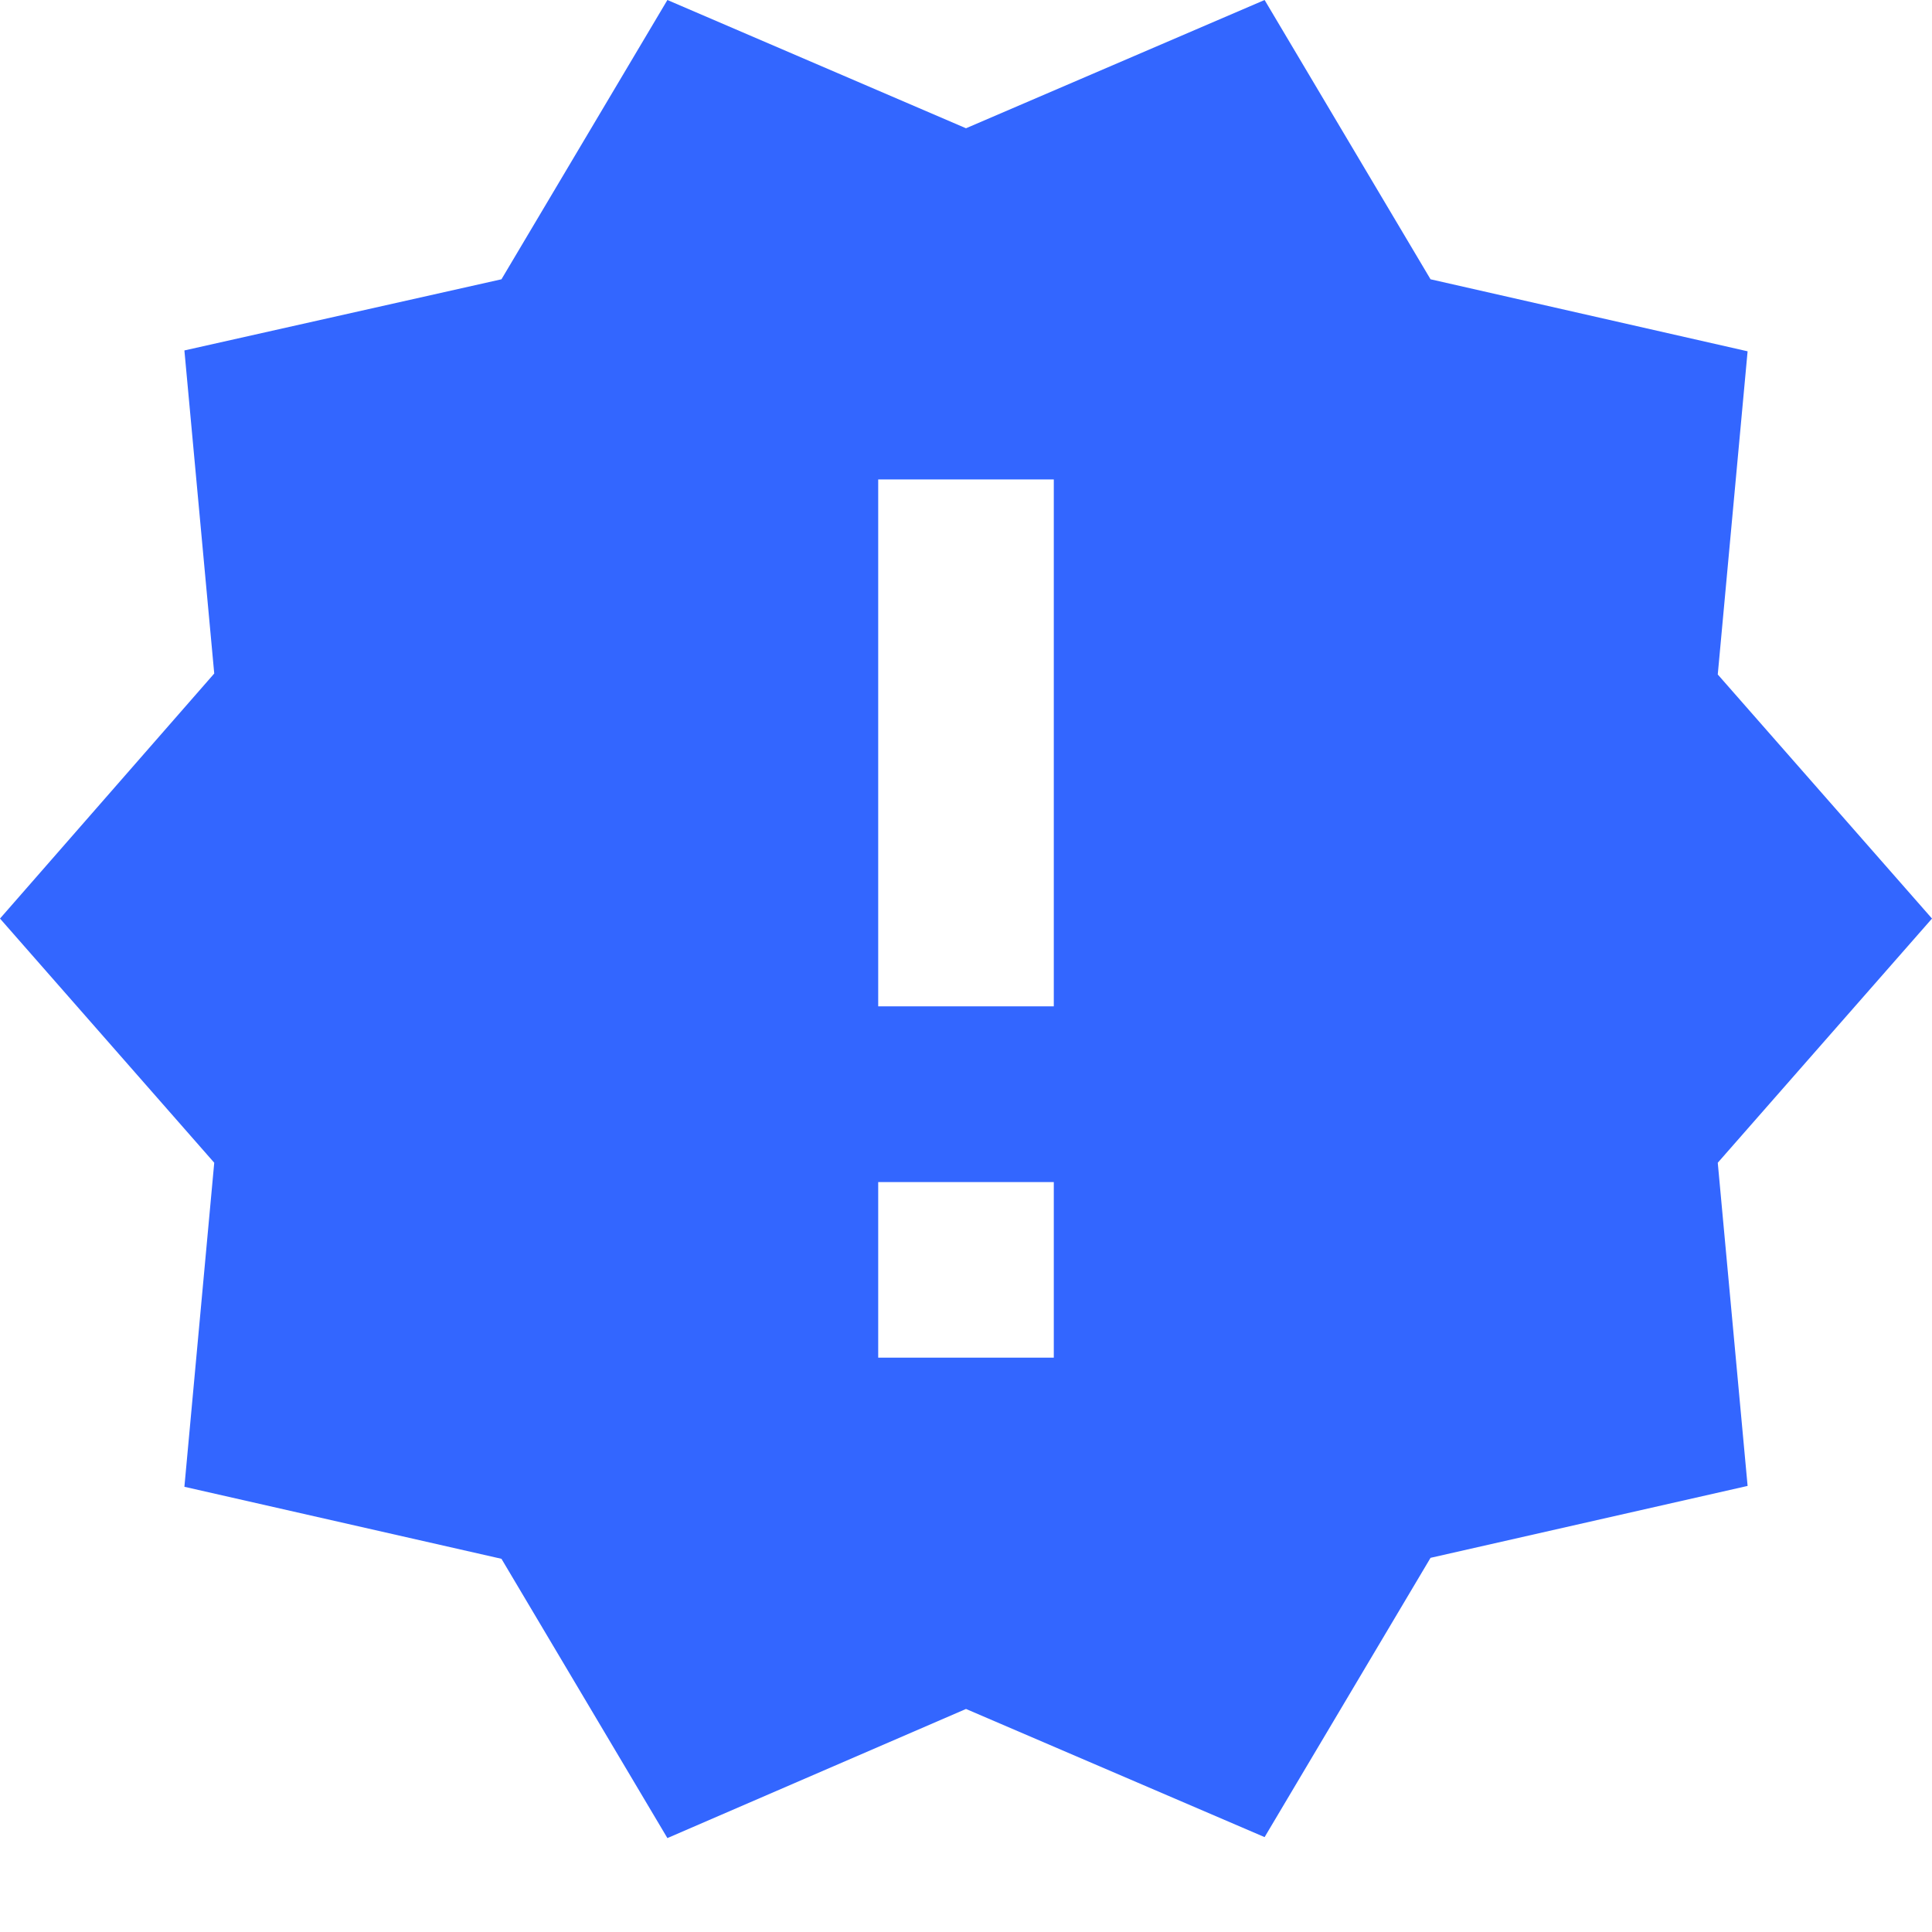
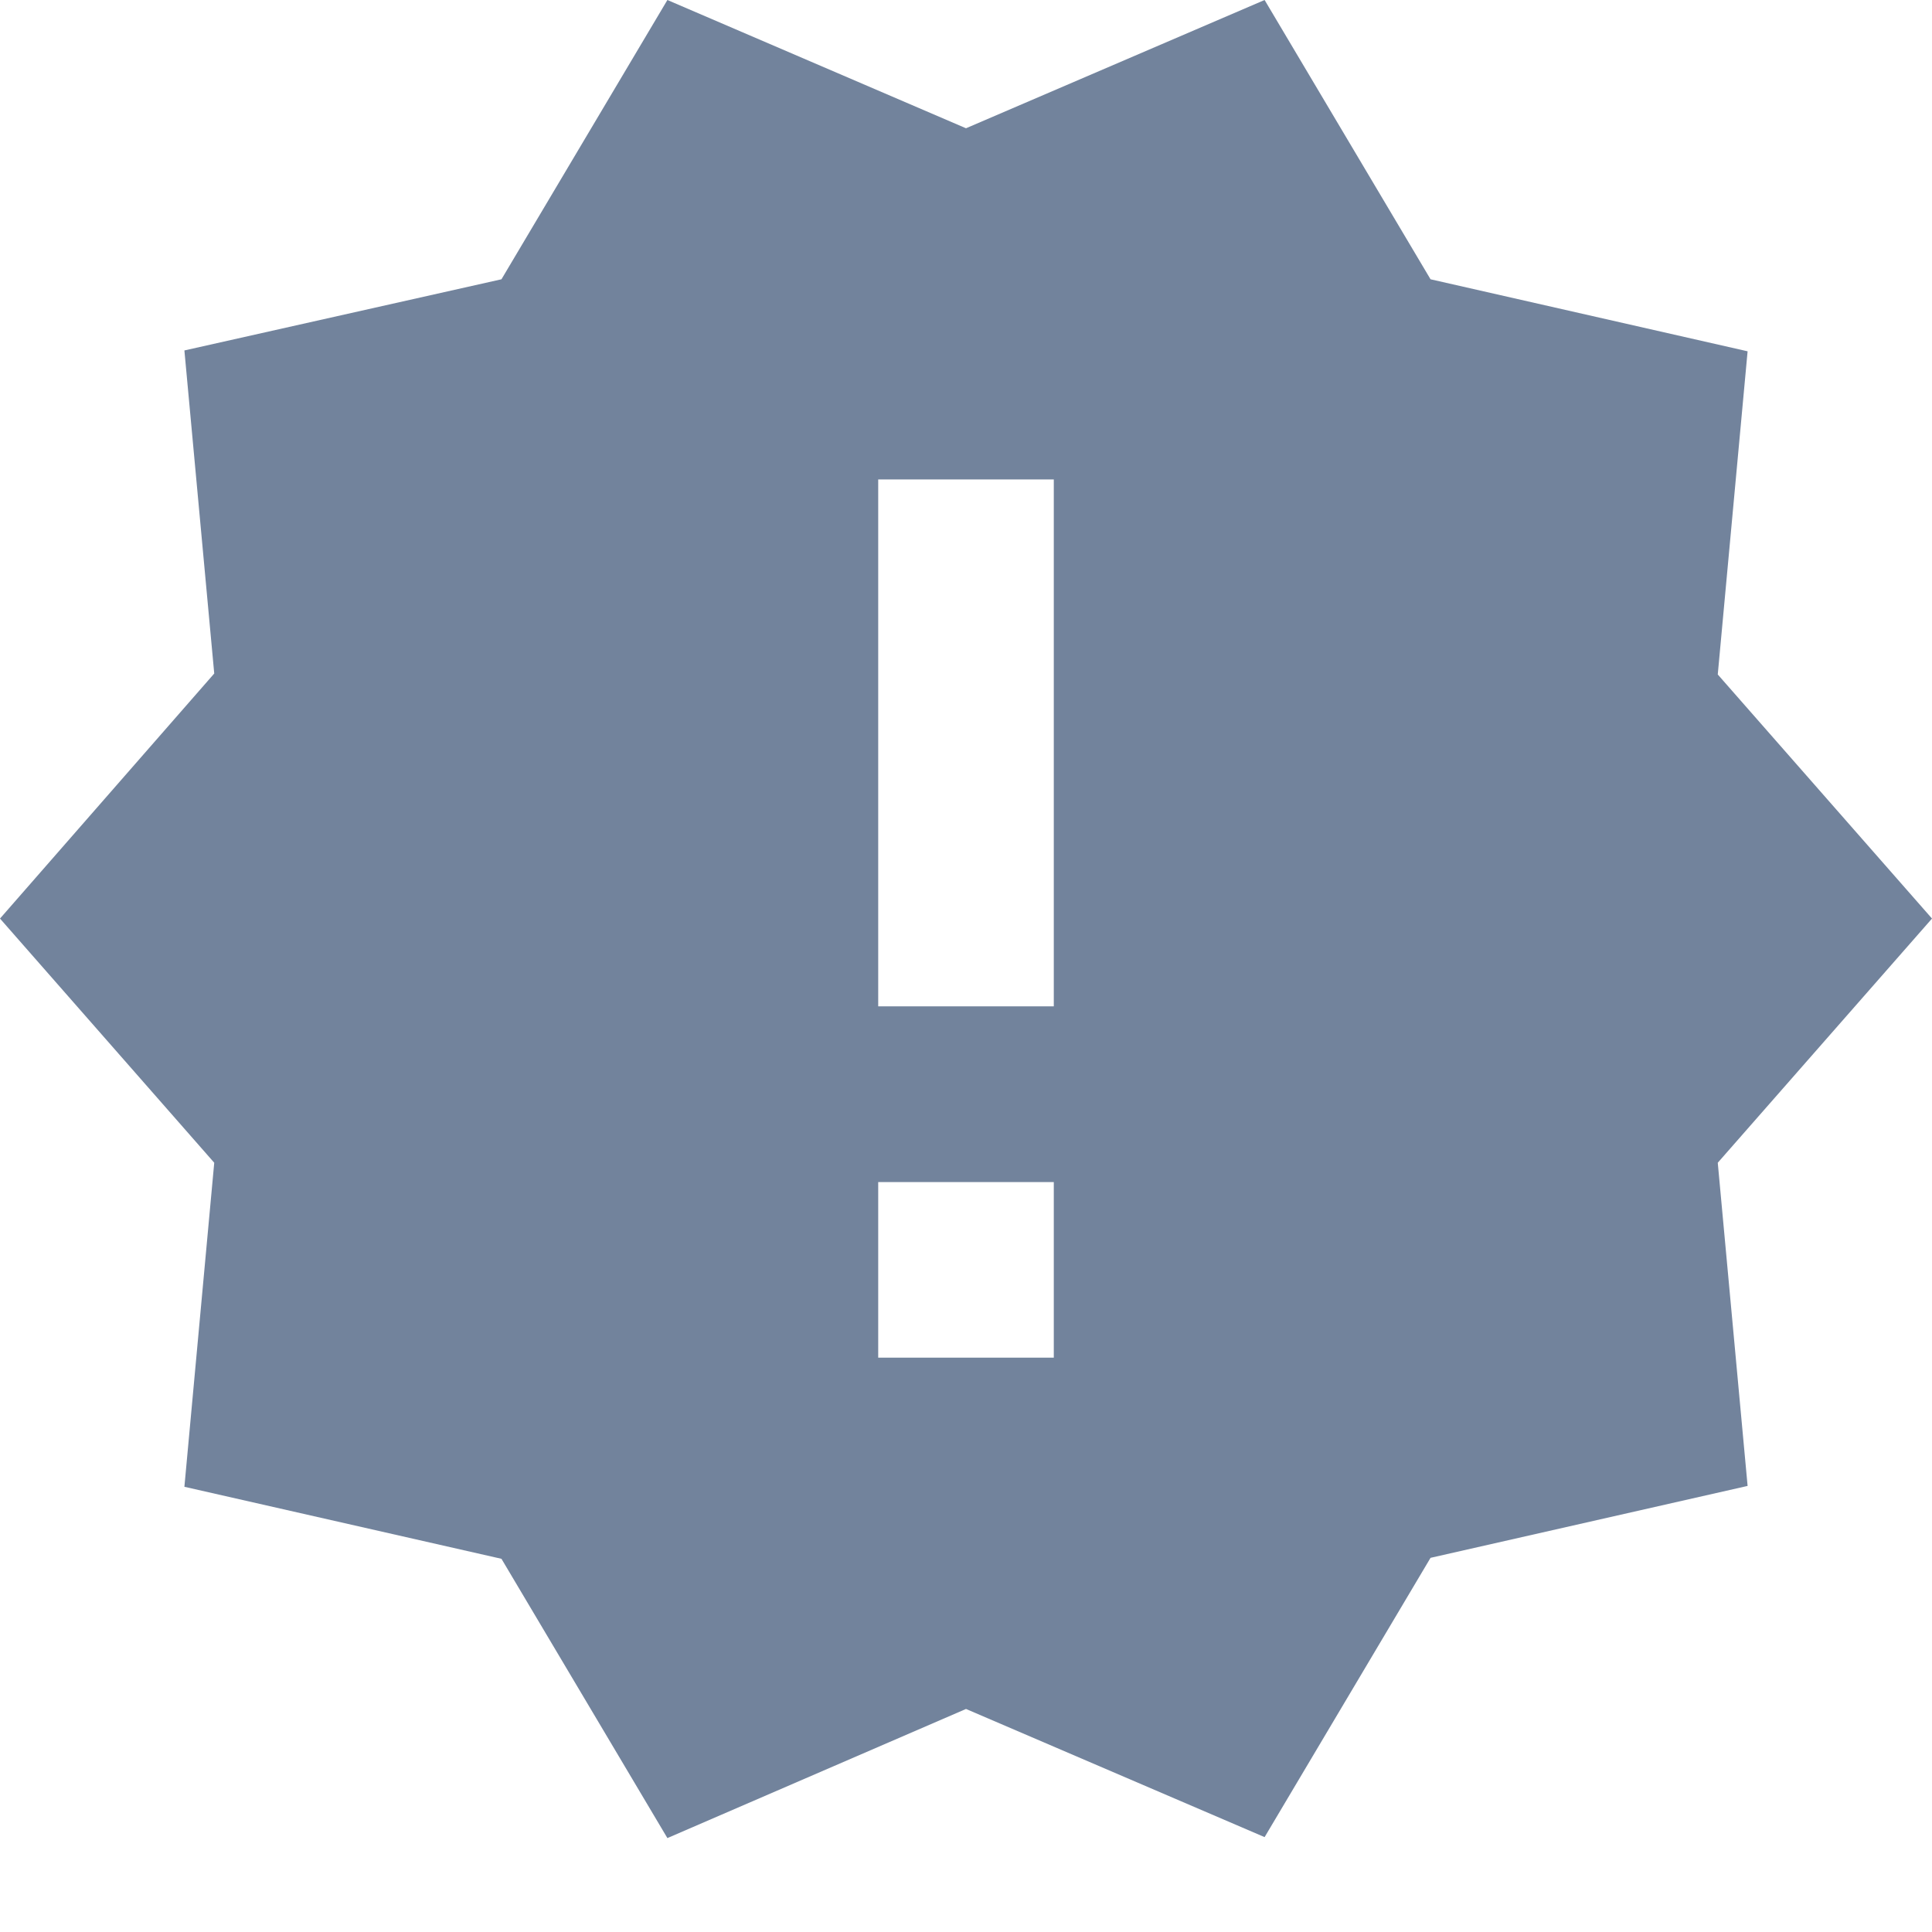
<svg xmlns="http://www.w3.org/2000/svg" width="18" height="18" viewBox="0 0 18 18" fill="none">
-   <path d="M18 8.558L16.004 6.284L16.282 3.273L13.328 2.602L11.782 -3.12112e-08L9 1.195L6.218 -3.12112e-08L4.672 2.602L1.718 3.265L1.996 6.275L0 8.558L1.996 10.833L1.718 13.852L4.672 14.523L6.218 17.125L9 15.922L11.782 17.116L13.328 14.514L16.282 13.844L16.004 10.833L18 8.558ZM9.818 12.649H8.182V11.013H9.818V12.649ZM9.818 9.376H8.182V4.467H9.818V9.376Z" fill="#3366FF" />
+   <path d="M18 8.558L16.004 6.284L16.282 3.273L13.328 2.602L11.782 -3.12112e-08L9 1.195L6.218 -3.12112e-08L4.672 2.602L1.718 3.265L1.996 6.275L0 8.558L1.996 10.833L1.718 13.852L4.672 14.523L6.218 17.125L9 15.922L11.782 17.116L13.328 14.514L16.282 13.844L16.004 10.833L18 8.558ZM9.818 12.649H8.182V11.013H9.818V12.649ZM9.818 9.376H8.182V4.467H9.818V9.376Z" fill="#72839C" />
</svg>
